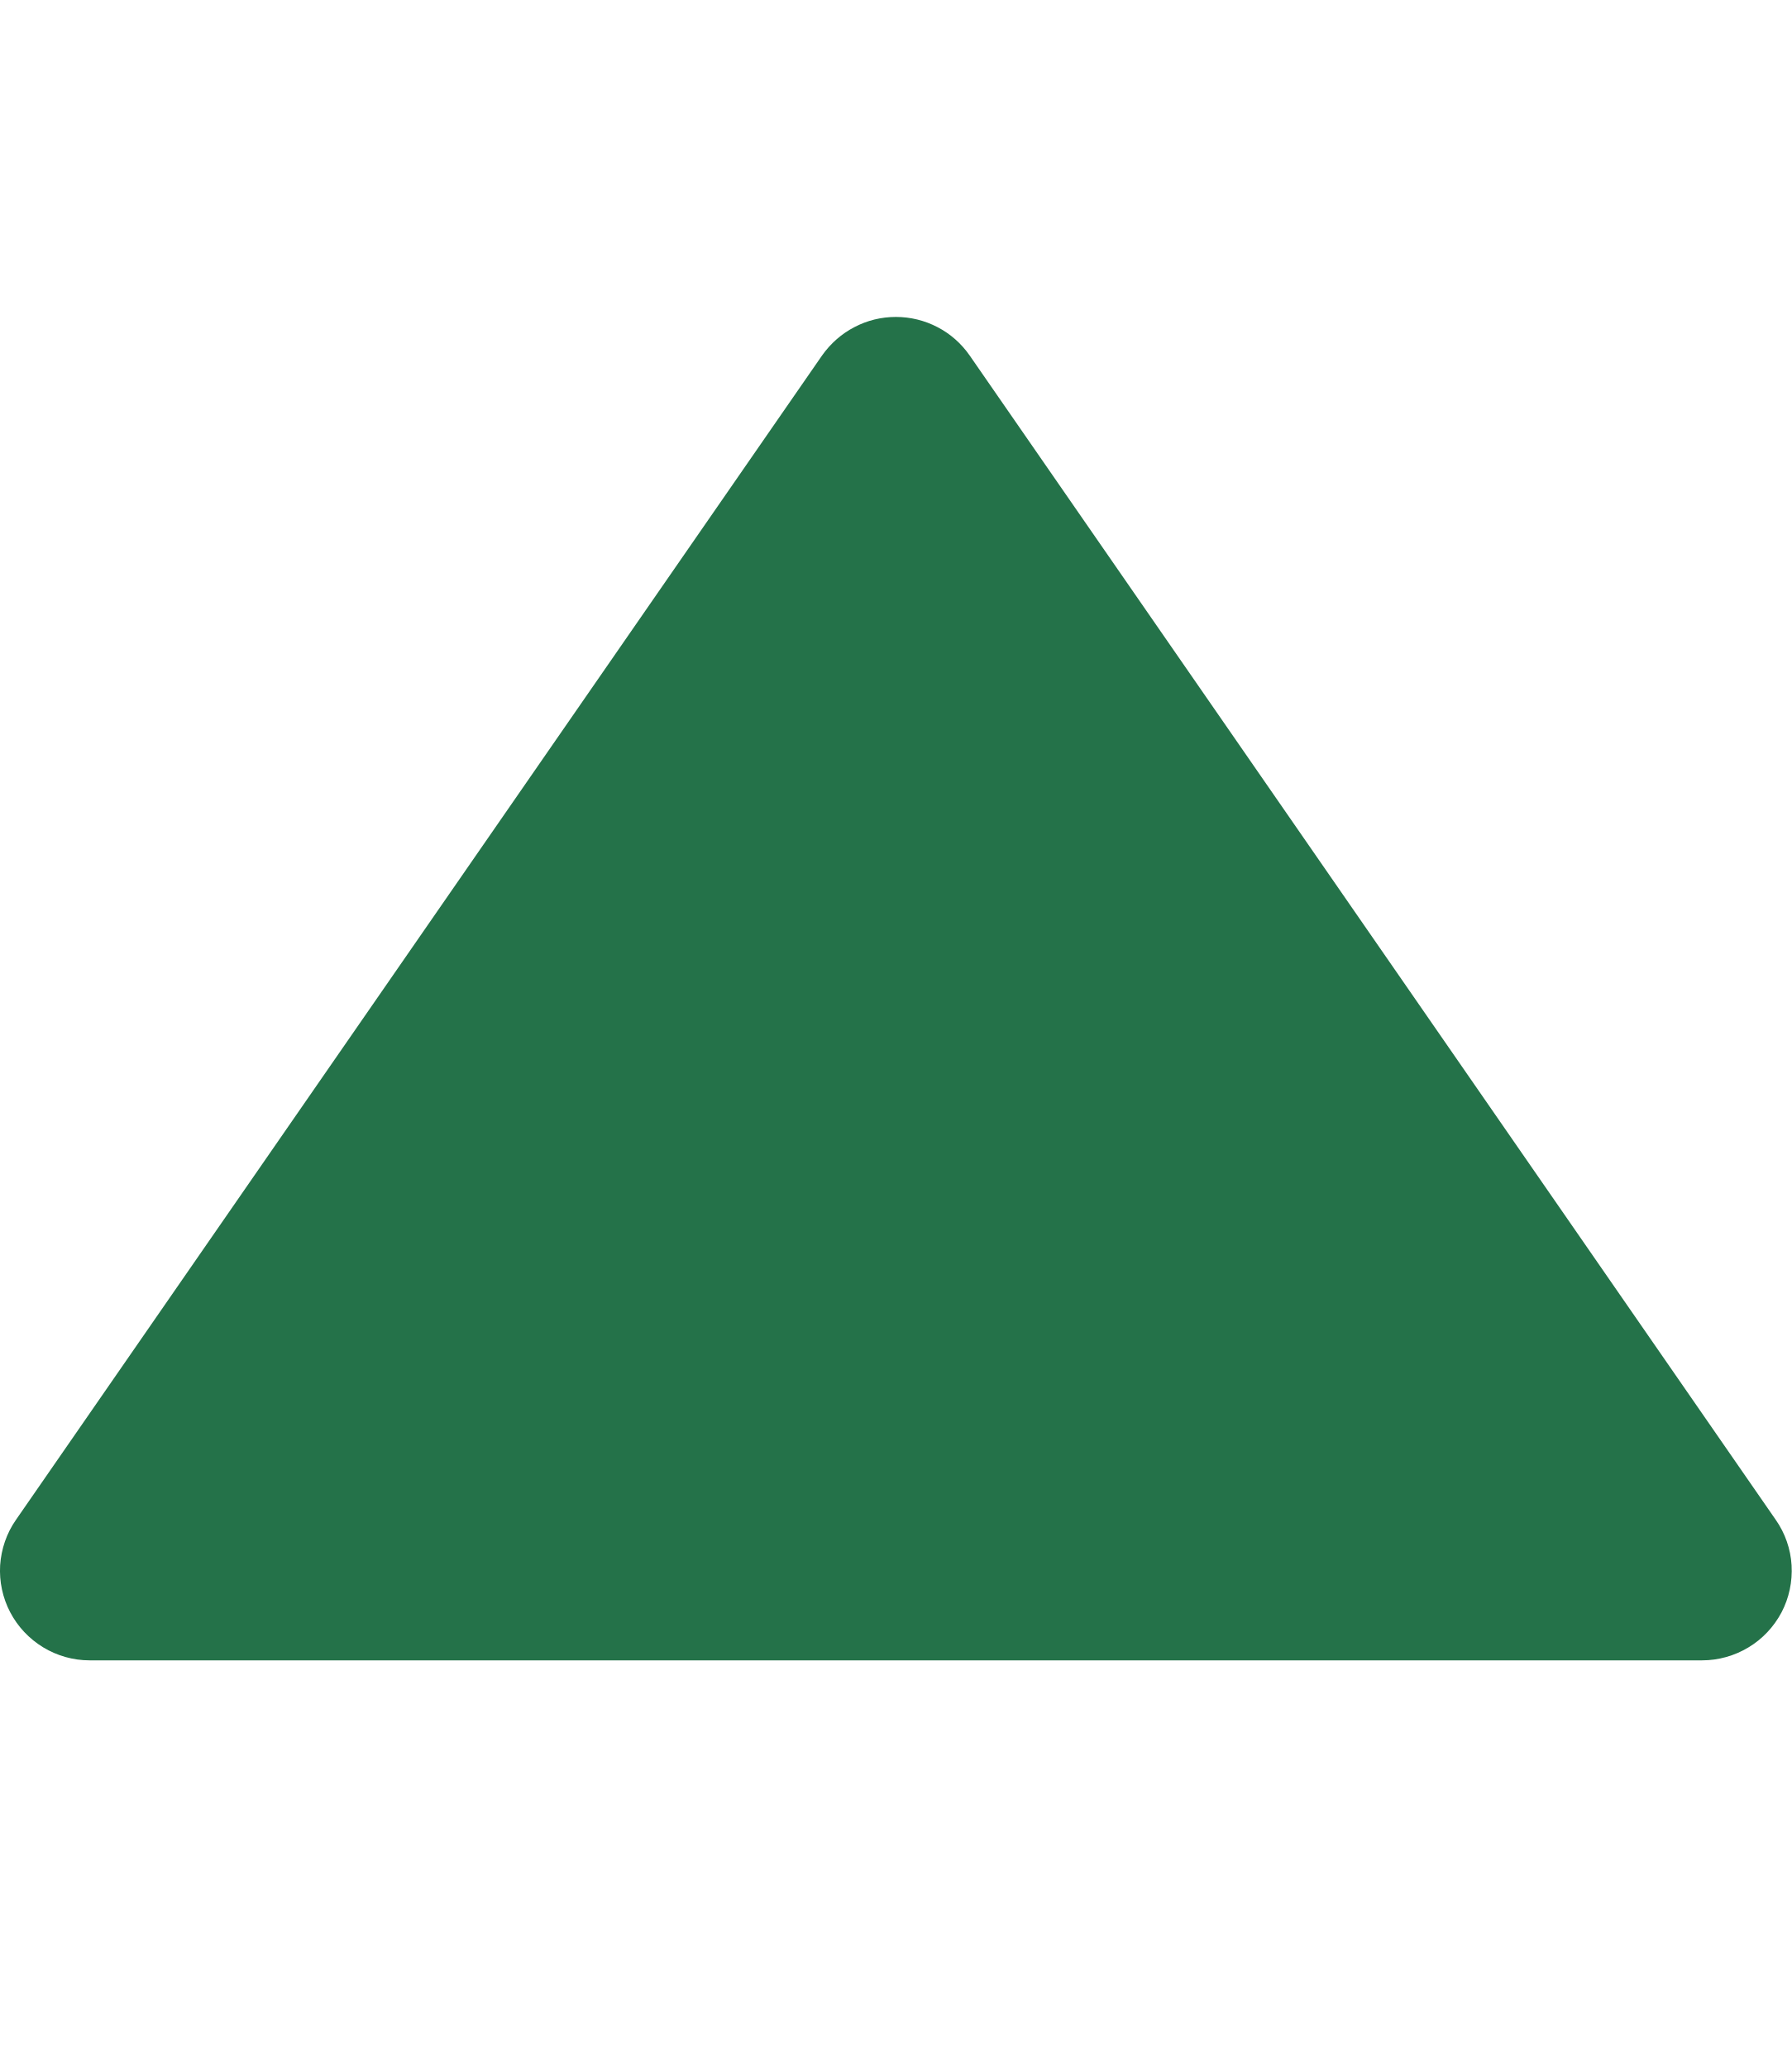
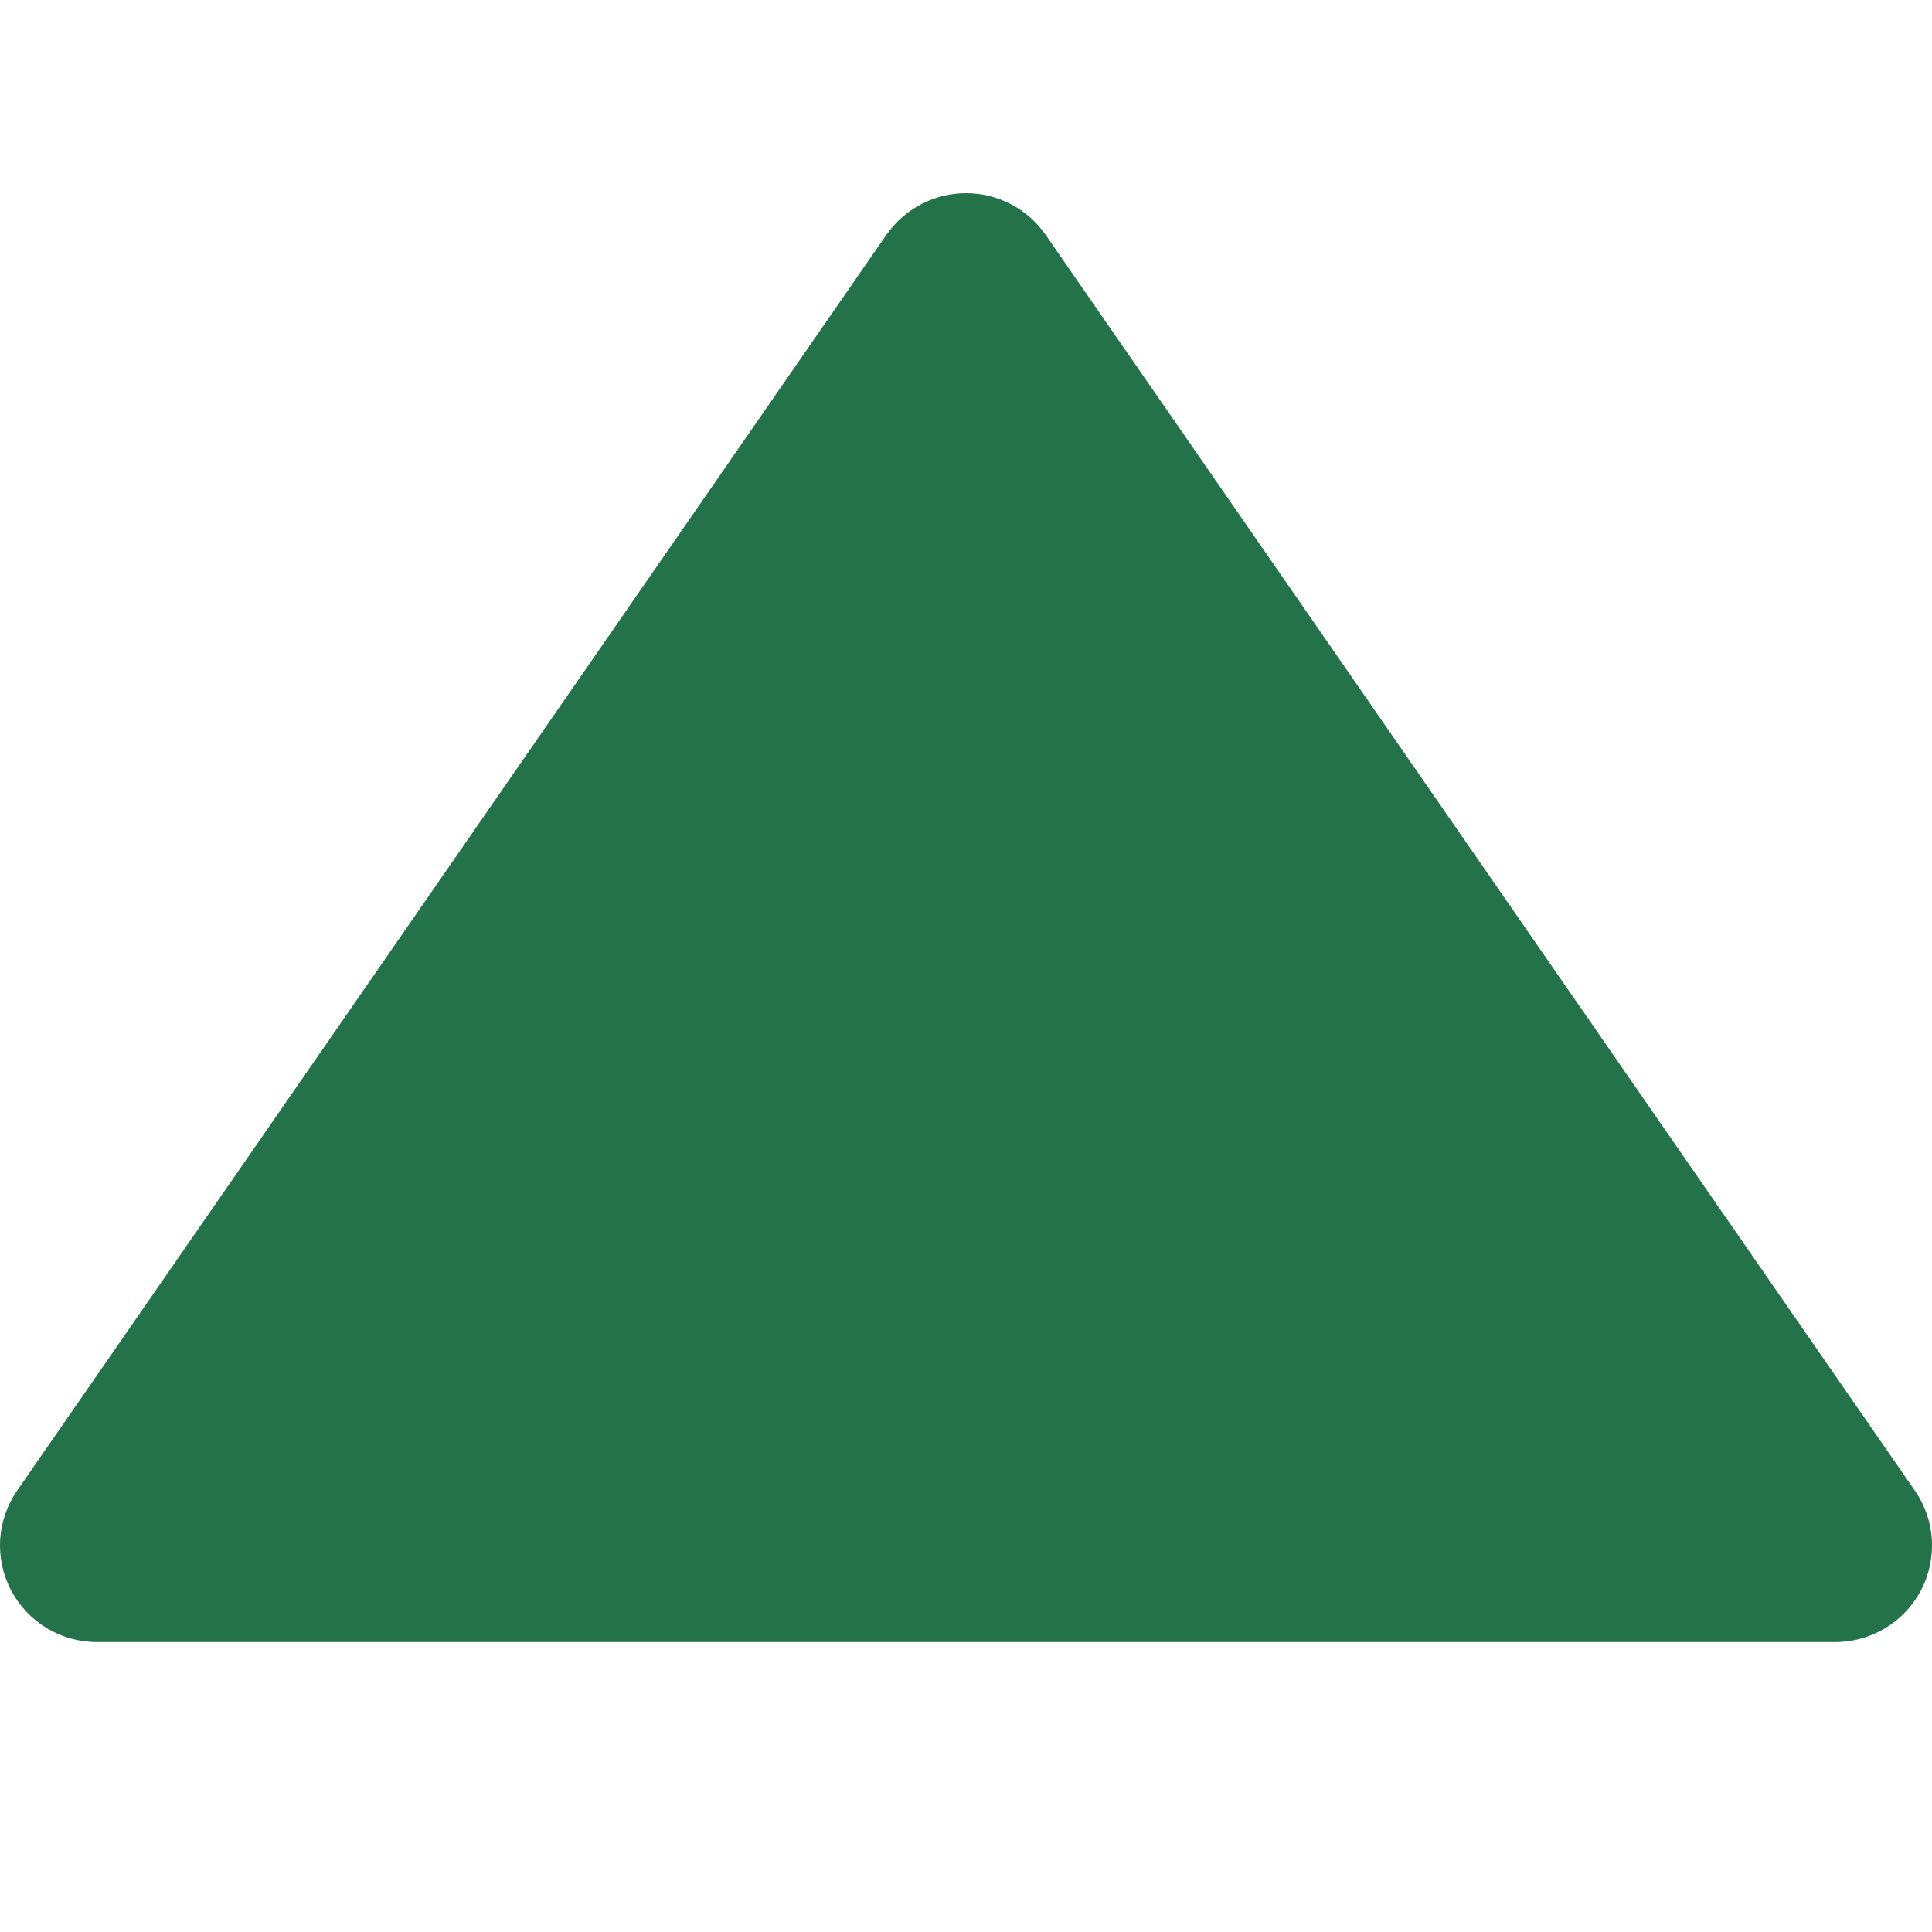
- <svg xmlns="http://www.w3.org/2000/svg" width="13" height="15" viewBox="0 0 13 13" fill="none">
+ <svg xmlns="http://www.w3.org/2000/svg" viewBox="0 0 13 13" fill="none">
  <path className="triangle-color" d="M5.965 1.579L0.116 10.029C0.048 10.126 0.009 10.241 0.001 10.359C-0.006 10.477 0.019 10.595 0.074 10.7C0.129 10.805 0.212 10.893 0.314 10.955C0.415 11.016 0.531 11.049 0.65 11.049L12.35 11.049C12.468 11.049 12.585 11.016 12.686 10.955C12.788 10.894 12.87 10.806 12.926 10.701C12.981 10.596 13.006 10.477 12.999 10.359C12.992 10.241 12.952 10.126 12.884 10.029L7.035 1.579C6.975 1.493 6.895 1.422 6.802 1.374C6.708 1.325 6.605 1.3 6.5 1.3C6.395 1.3 6.292 1.325 6.199 1.374C6.106 1.422 6.026 1.493 5.965 1.579Z" fill="#247249" />
</svg>
